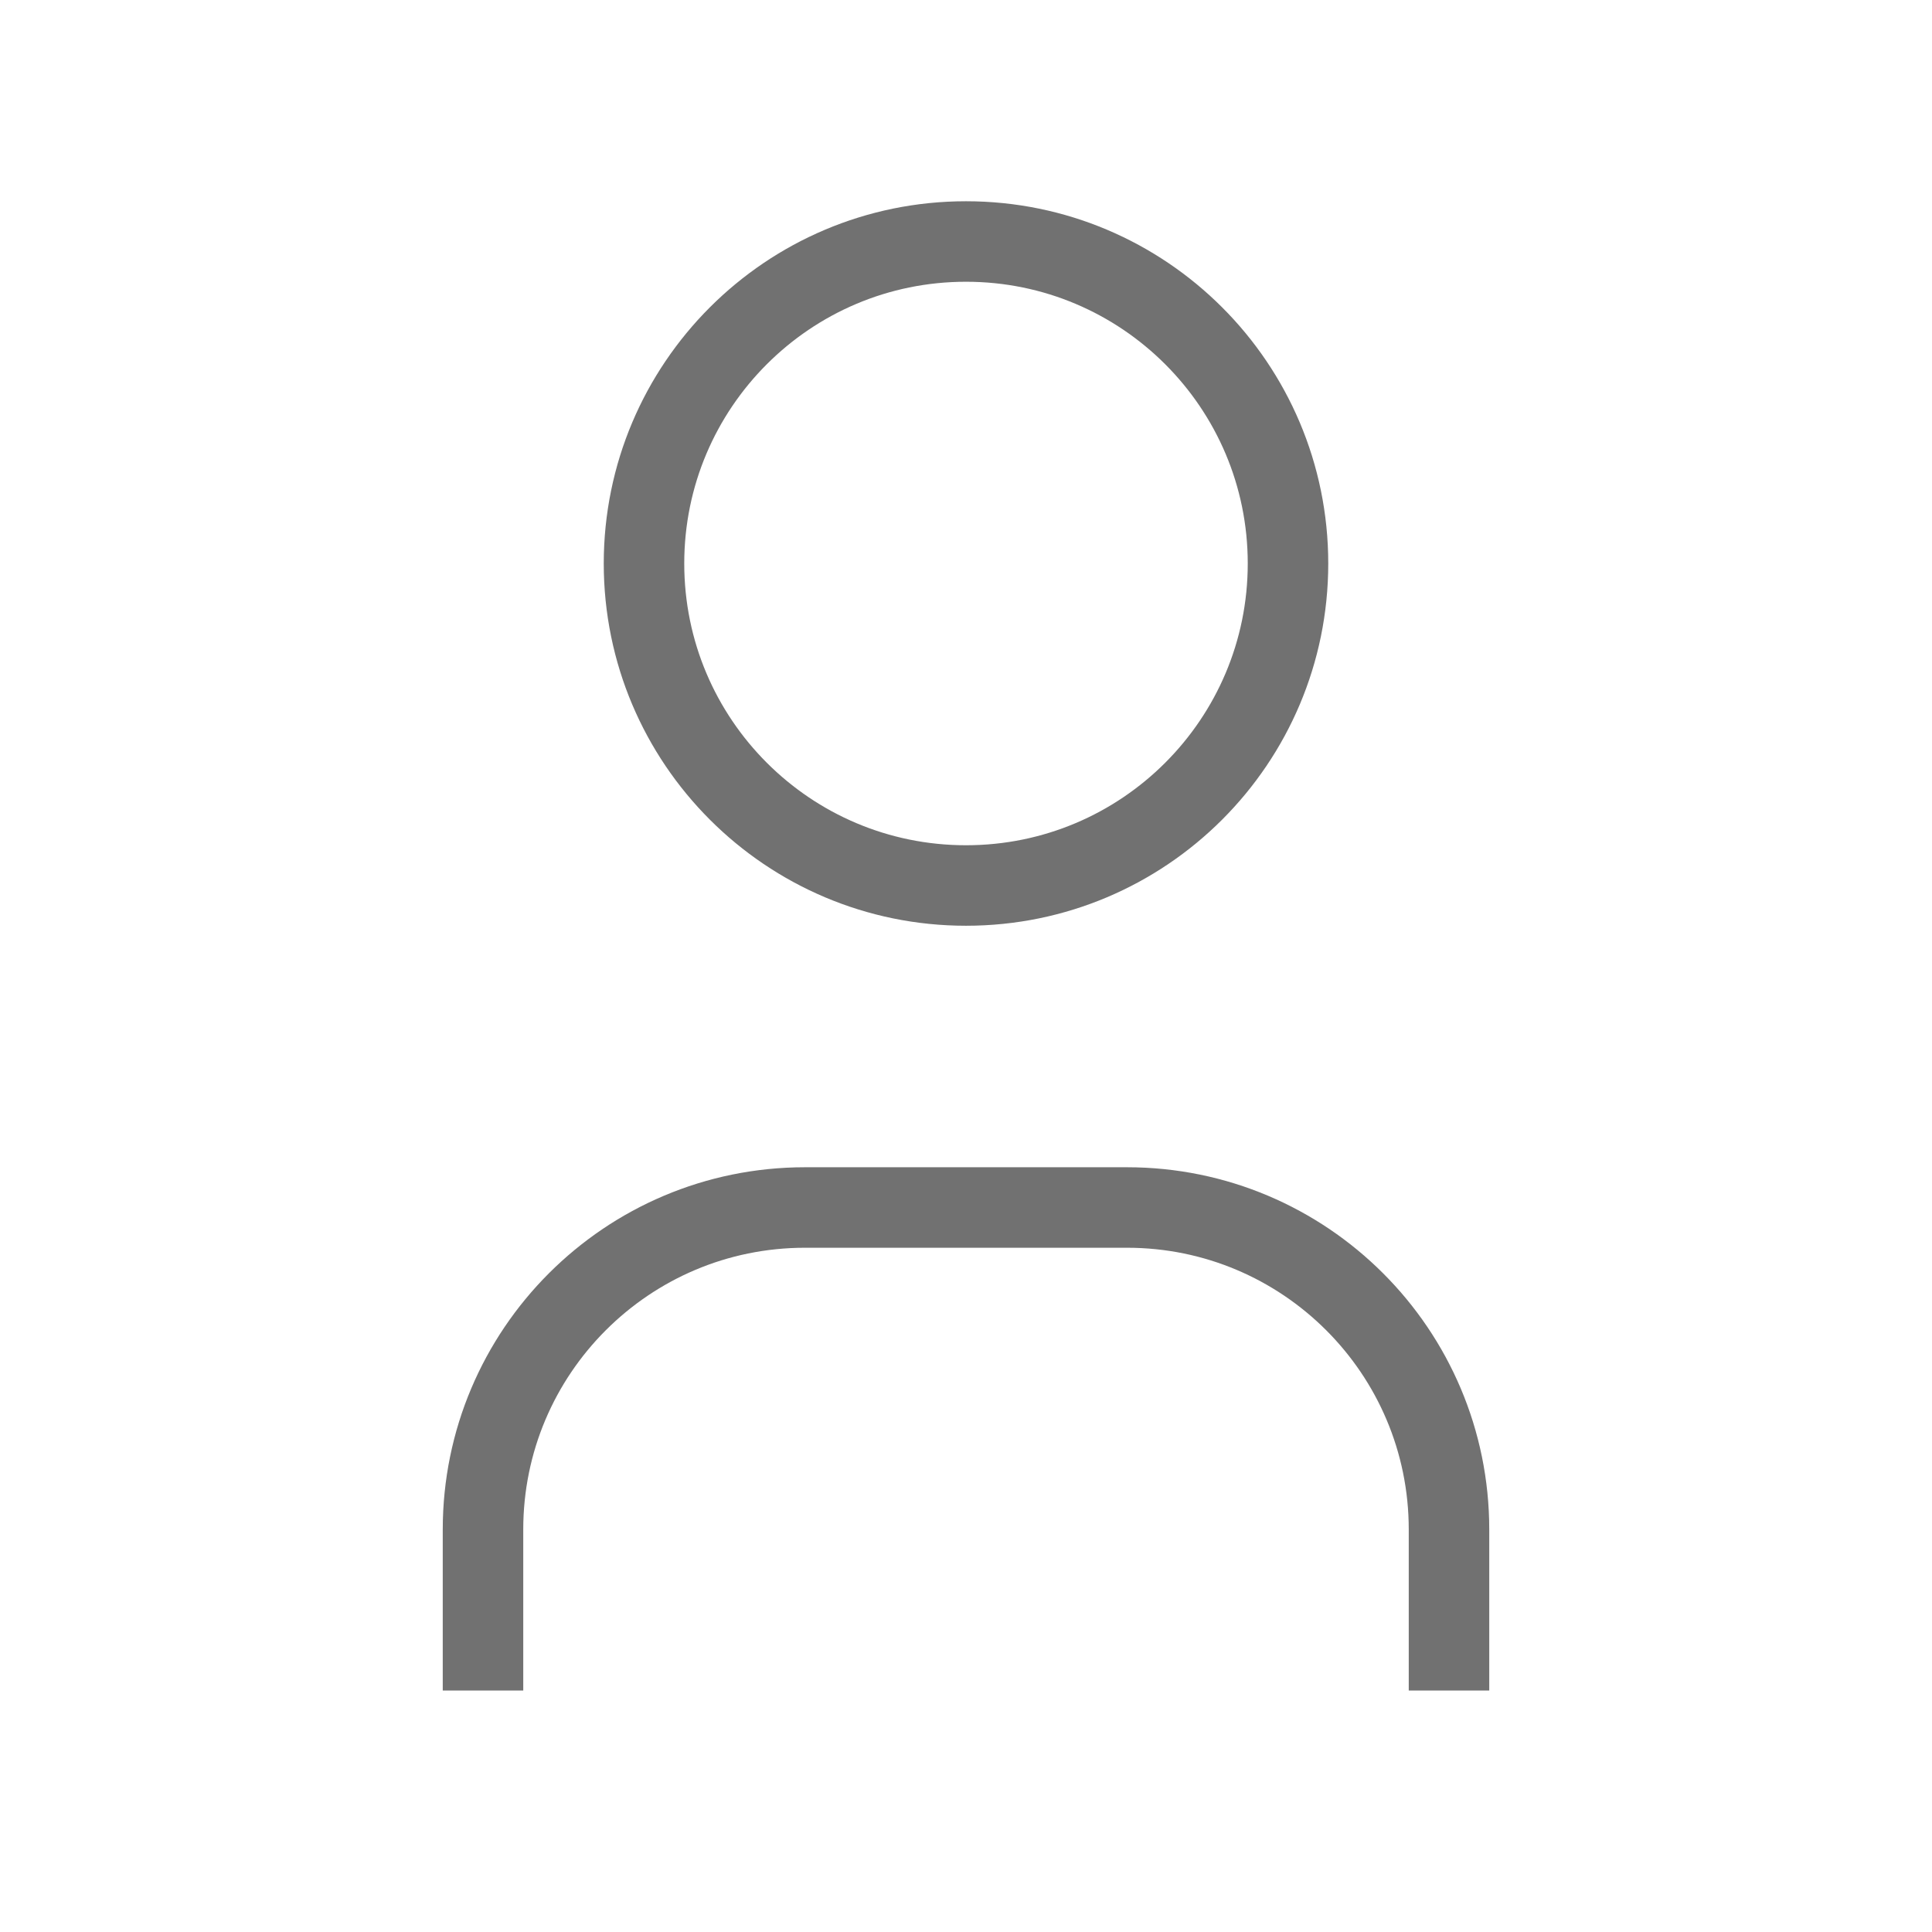
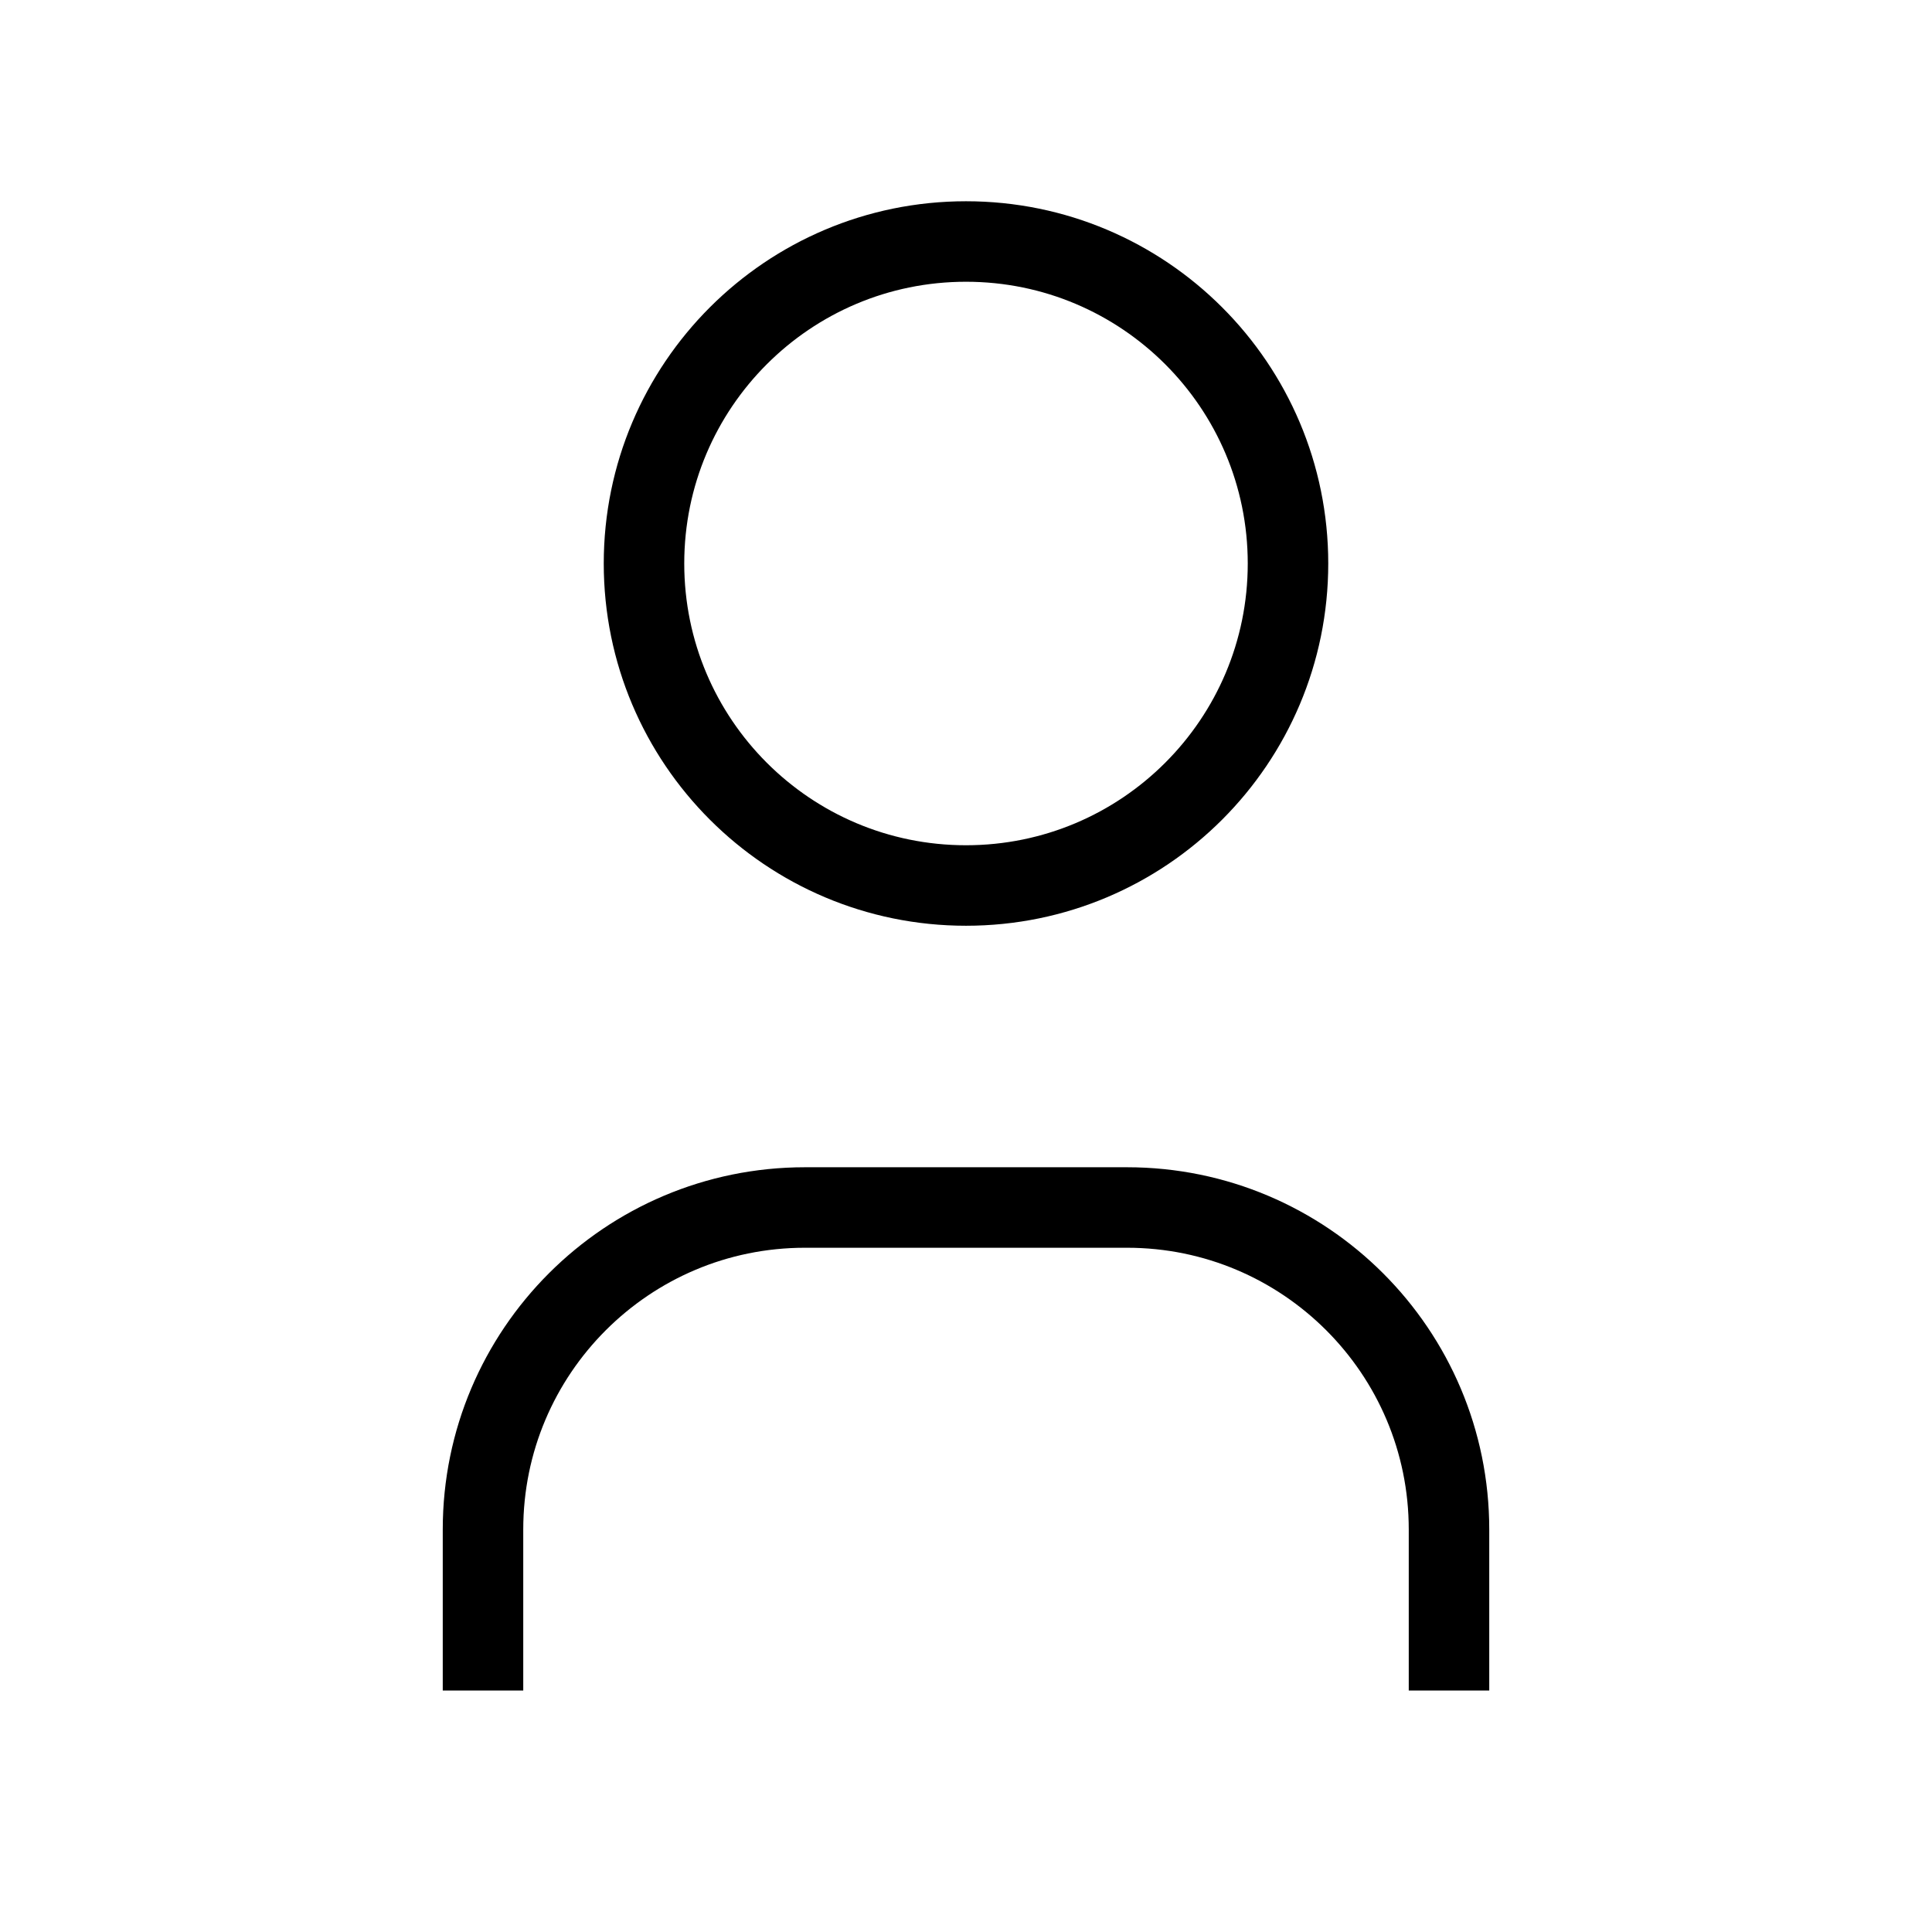
- <svg xmlns="http://www.w3.org/2000/svg" className="icon icon-tabler icon-tabler-user" width="1.8rem" height="1.8rem" viewBox="0 0 24 24" strokeWidth="1" stroke="#717171" fill="none" strokeLinecap="round" strokeLinejoin="round">
+ <svg xmlns="http://www.w3.org/2000/svg" className="icon icon-tabler icon-tabler-user" width="1.8rem" height="1.8rem" viewBox="0 0 24 24" strokeWidth="1" stroke="#000000" fill="none" strokeLinecap="round" strokeLinejoin="round">
  <path stroke="none" d="M0 0h24v24H0z" />
  <circle cx="12" cy="7" r="4" />
  <path d="M6 21v-2a4 4 0 0 1 4 -4h4a4 4 0 0 1 4 4v2" />
</svg>
